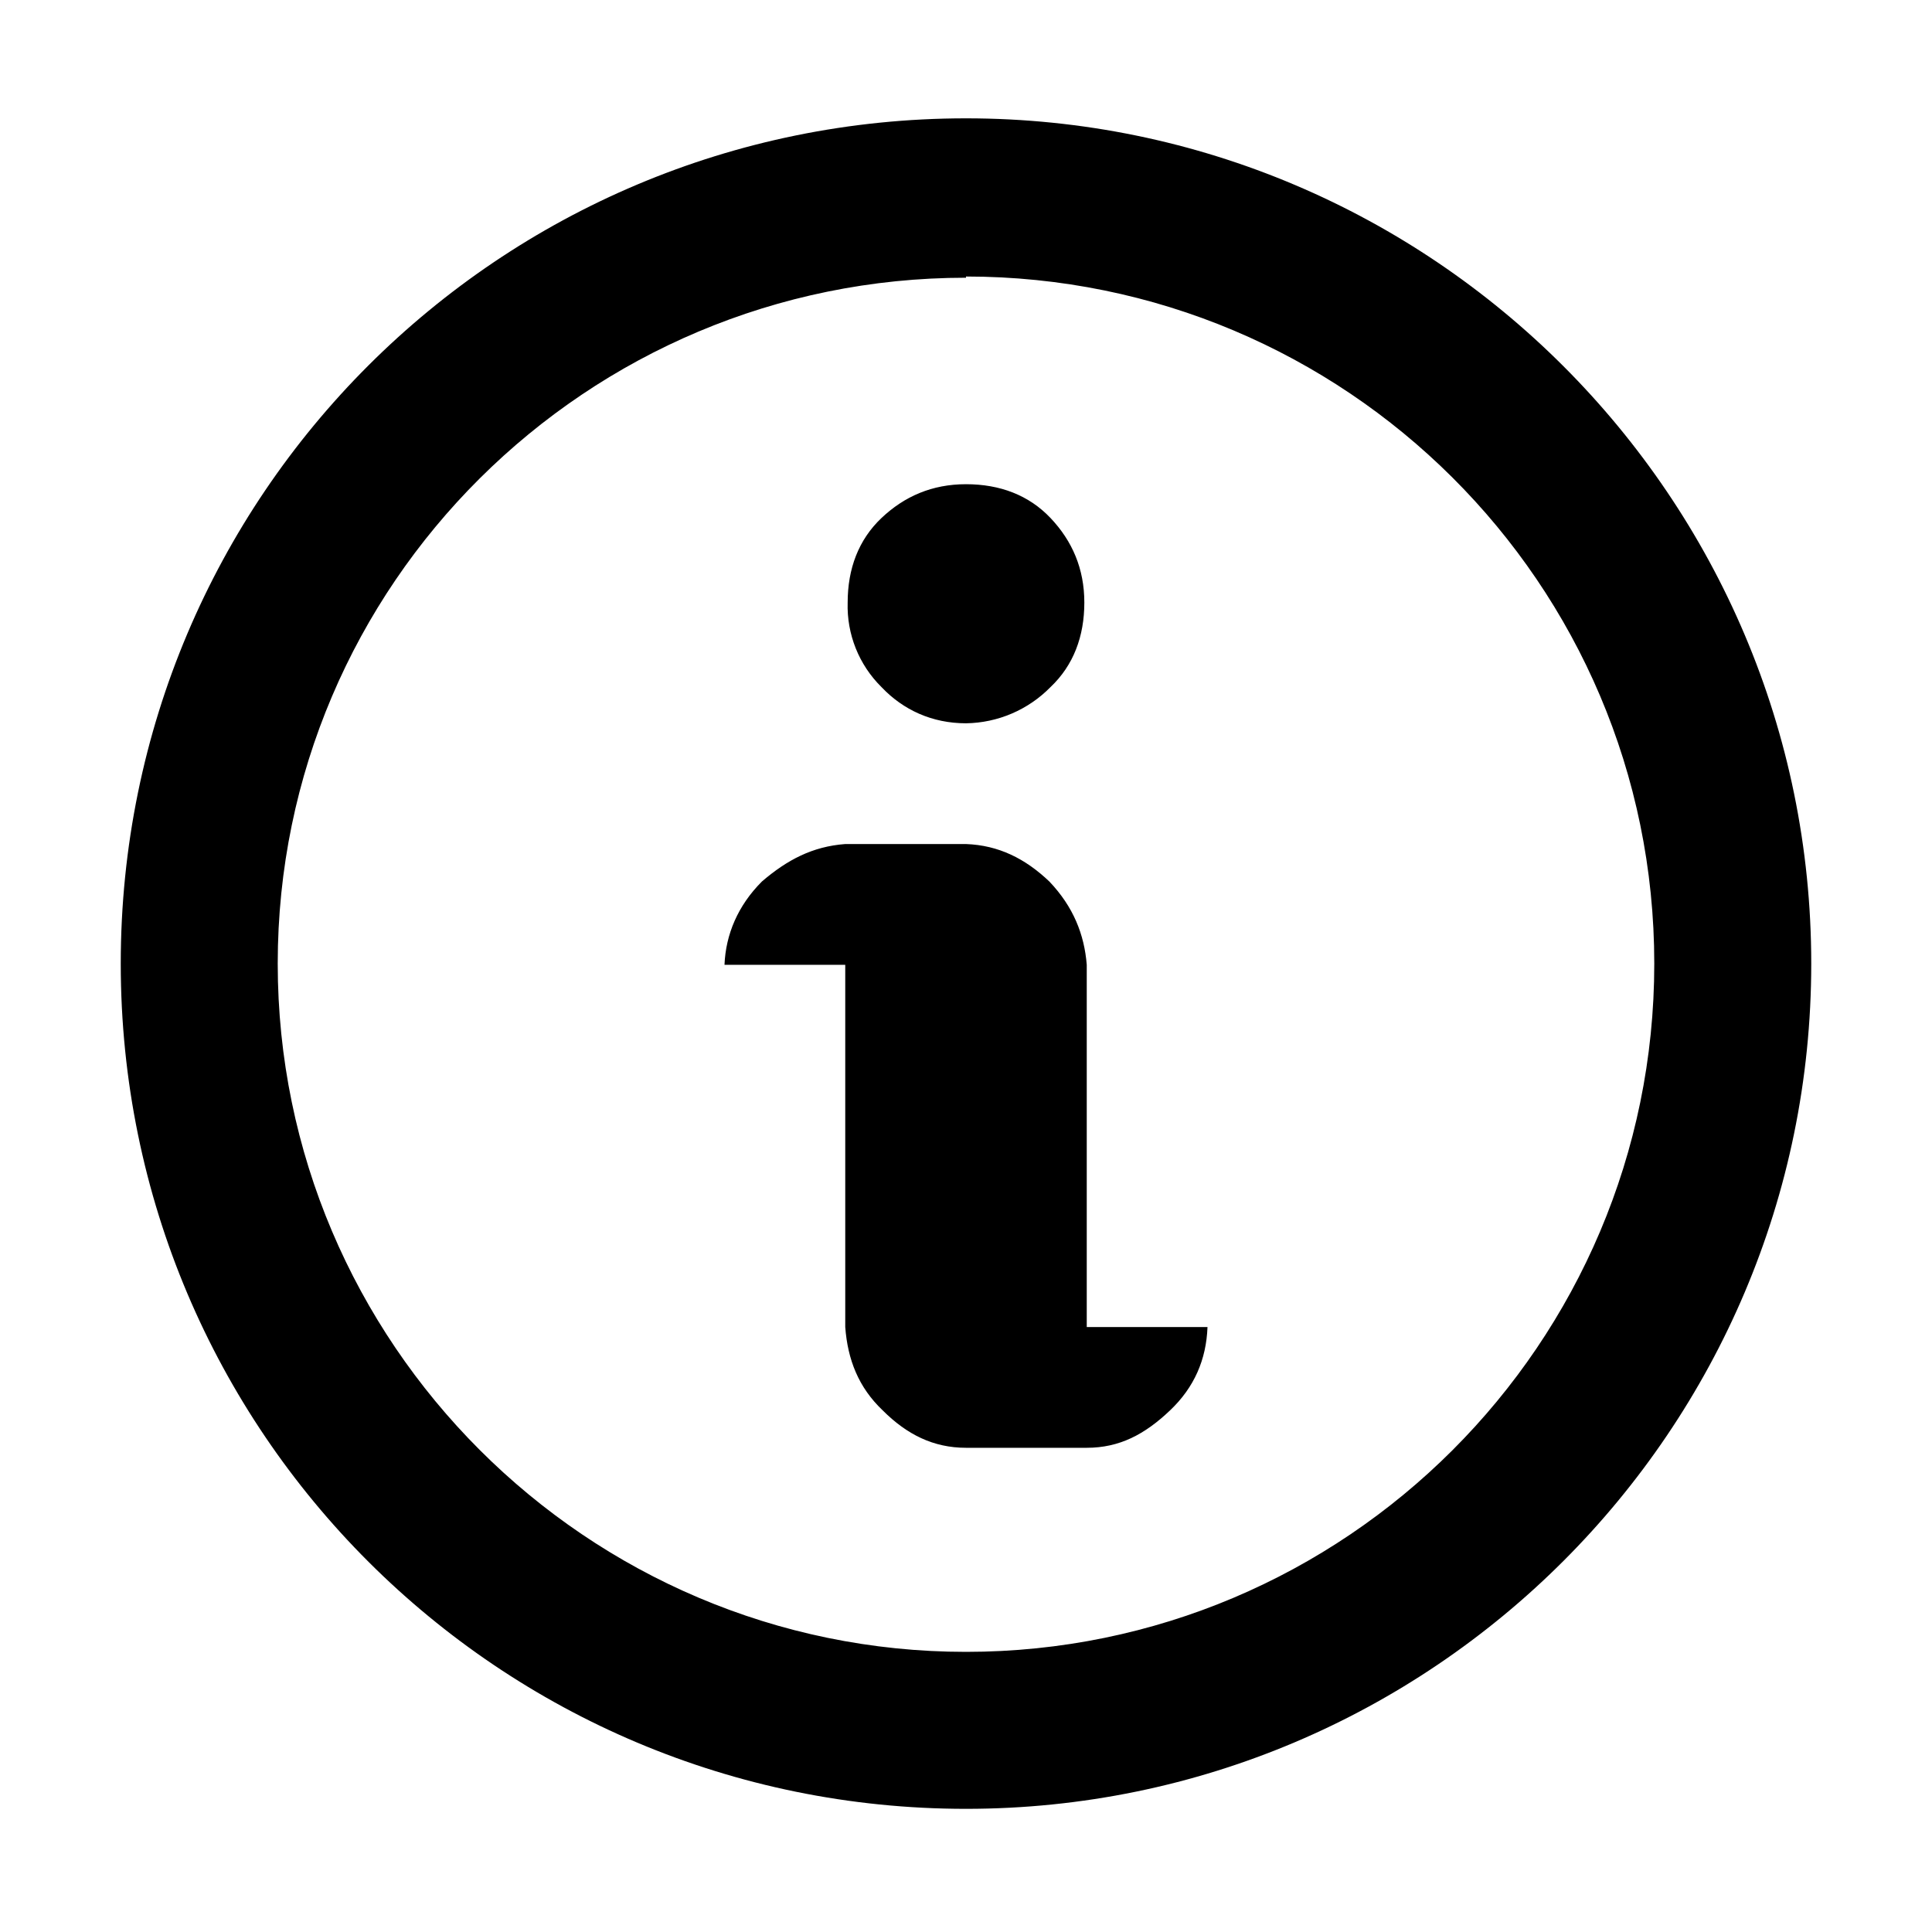
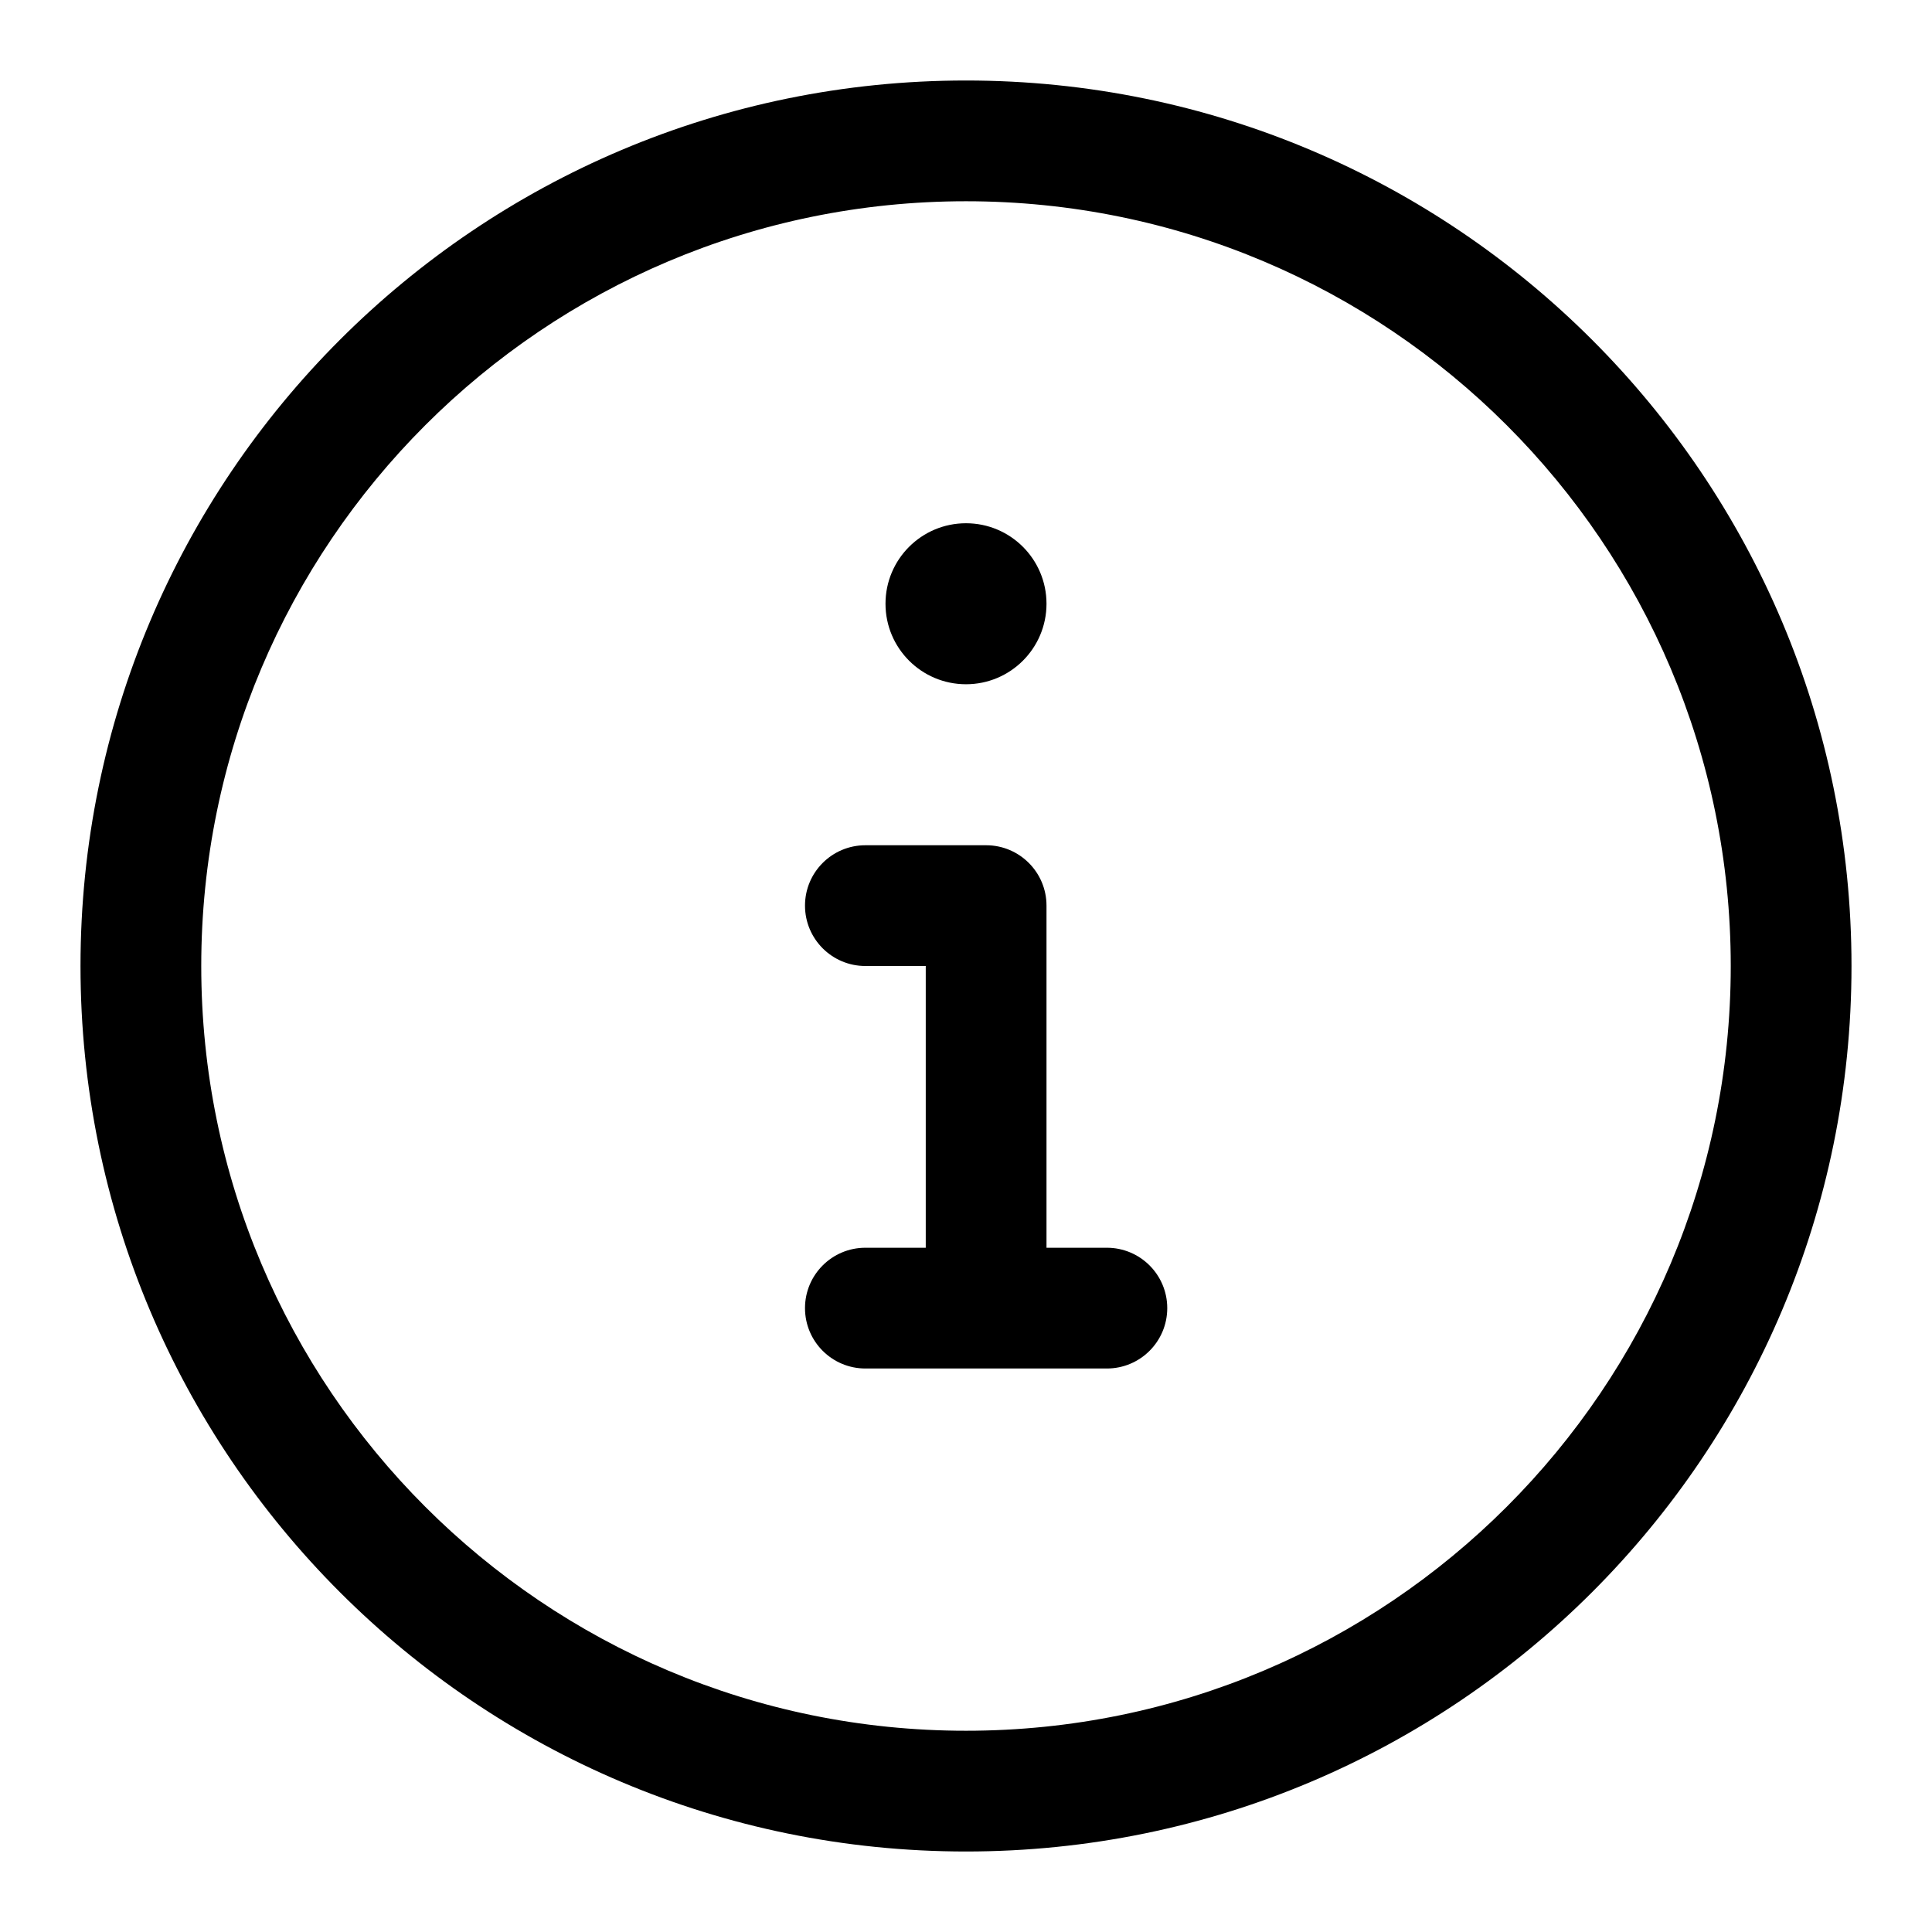
- <svg xmlns="http://www.w3.org/2000/svg" width="20" height="20" aria-hidden="true" version="1.1" viewBox="0 0 14 16">
-   <path fill-rule="evenodd" d="M6.3 5.69a.942.942 0 01-.28-.7c0-.28.09-.52.28-.7.19-.18.42-.28.7-.28.28 0 .52.09.7.28.18.19.28.42.28.7 0 .28-.09.52-.28.7a1 1 0 01-.7.3c-.28 0-.52-.11-.7-.3zM8 7.99c-.02-.25-.11-.48-.31-.69-.2-.19-.42-.3-.69-.31H6c-.27.02-.48.13-.69.31-.2.2-.3.44-.31.69h1v3c.02.27.11.5.31.69.2.2.42.31.69.31h1c.27 0 .48-.11.69-.31.2-.19.3-.42.31-.69H8V7.98v.01zM7 2.3c-3.14 0-5.7 2.54-5.7 5.68 0 3.14 2.56 5.7 5.7 5.7s5.7-2.55 5.7-5.7c0-3.15-2.56-5.69-5.7-5.69v.01zM7 .98c3.86 0 7 3.14 7 7s-3.14 7-7 7-7-3.12-7-7 3.14-7 7-7z" />
+ <svg xmlns="http://www.w3.org/2000/svg" viewBox="0 0 24 24" width="20" height="20">
+   <path d="M13 7.5a1 1 0 11-2 0 1 1 0 012 0zm-3 3.75a.75.75 0 01.75-.75h1.5a.75.75 0 01.75.75v4.25h.75a.75.75 0 010 1.5h-3a.75.75 0 010-1.5h.75V12h-.75a.75.75 0 01-.75-.75z" />
+   <path fill-rule="evenodd" d="M12 1C5.925 1 1 5.925 1 12s4.925 11 11 11 11-4.925 11-11S18.075 1 12 1zM2.5 12a9.5 9.5 0 1119 0 9.5 9.5 0 01-19 0z" />
</svg>
